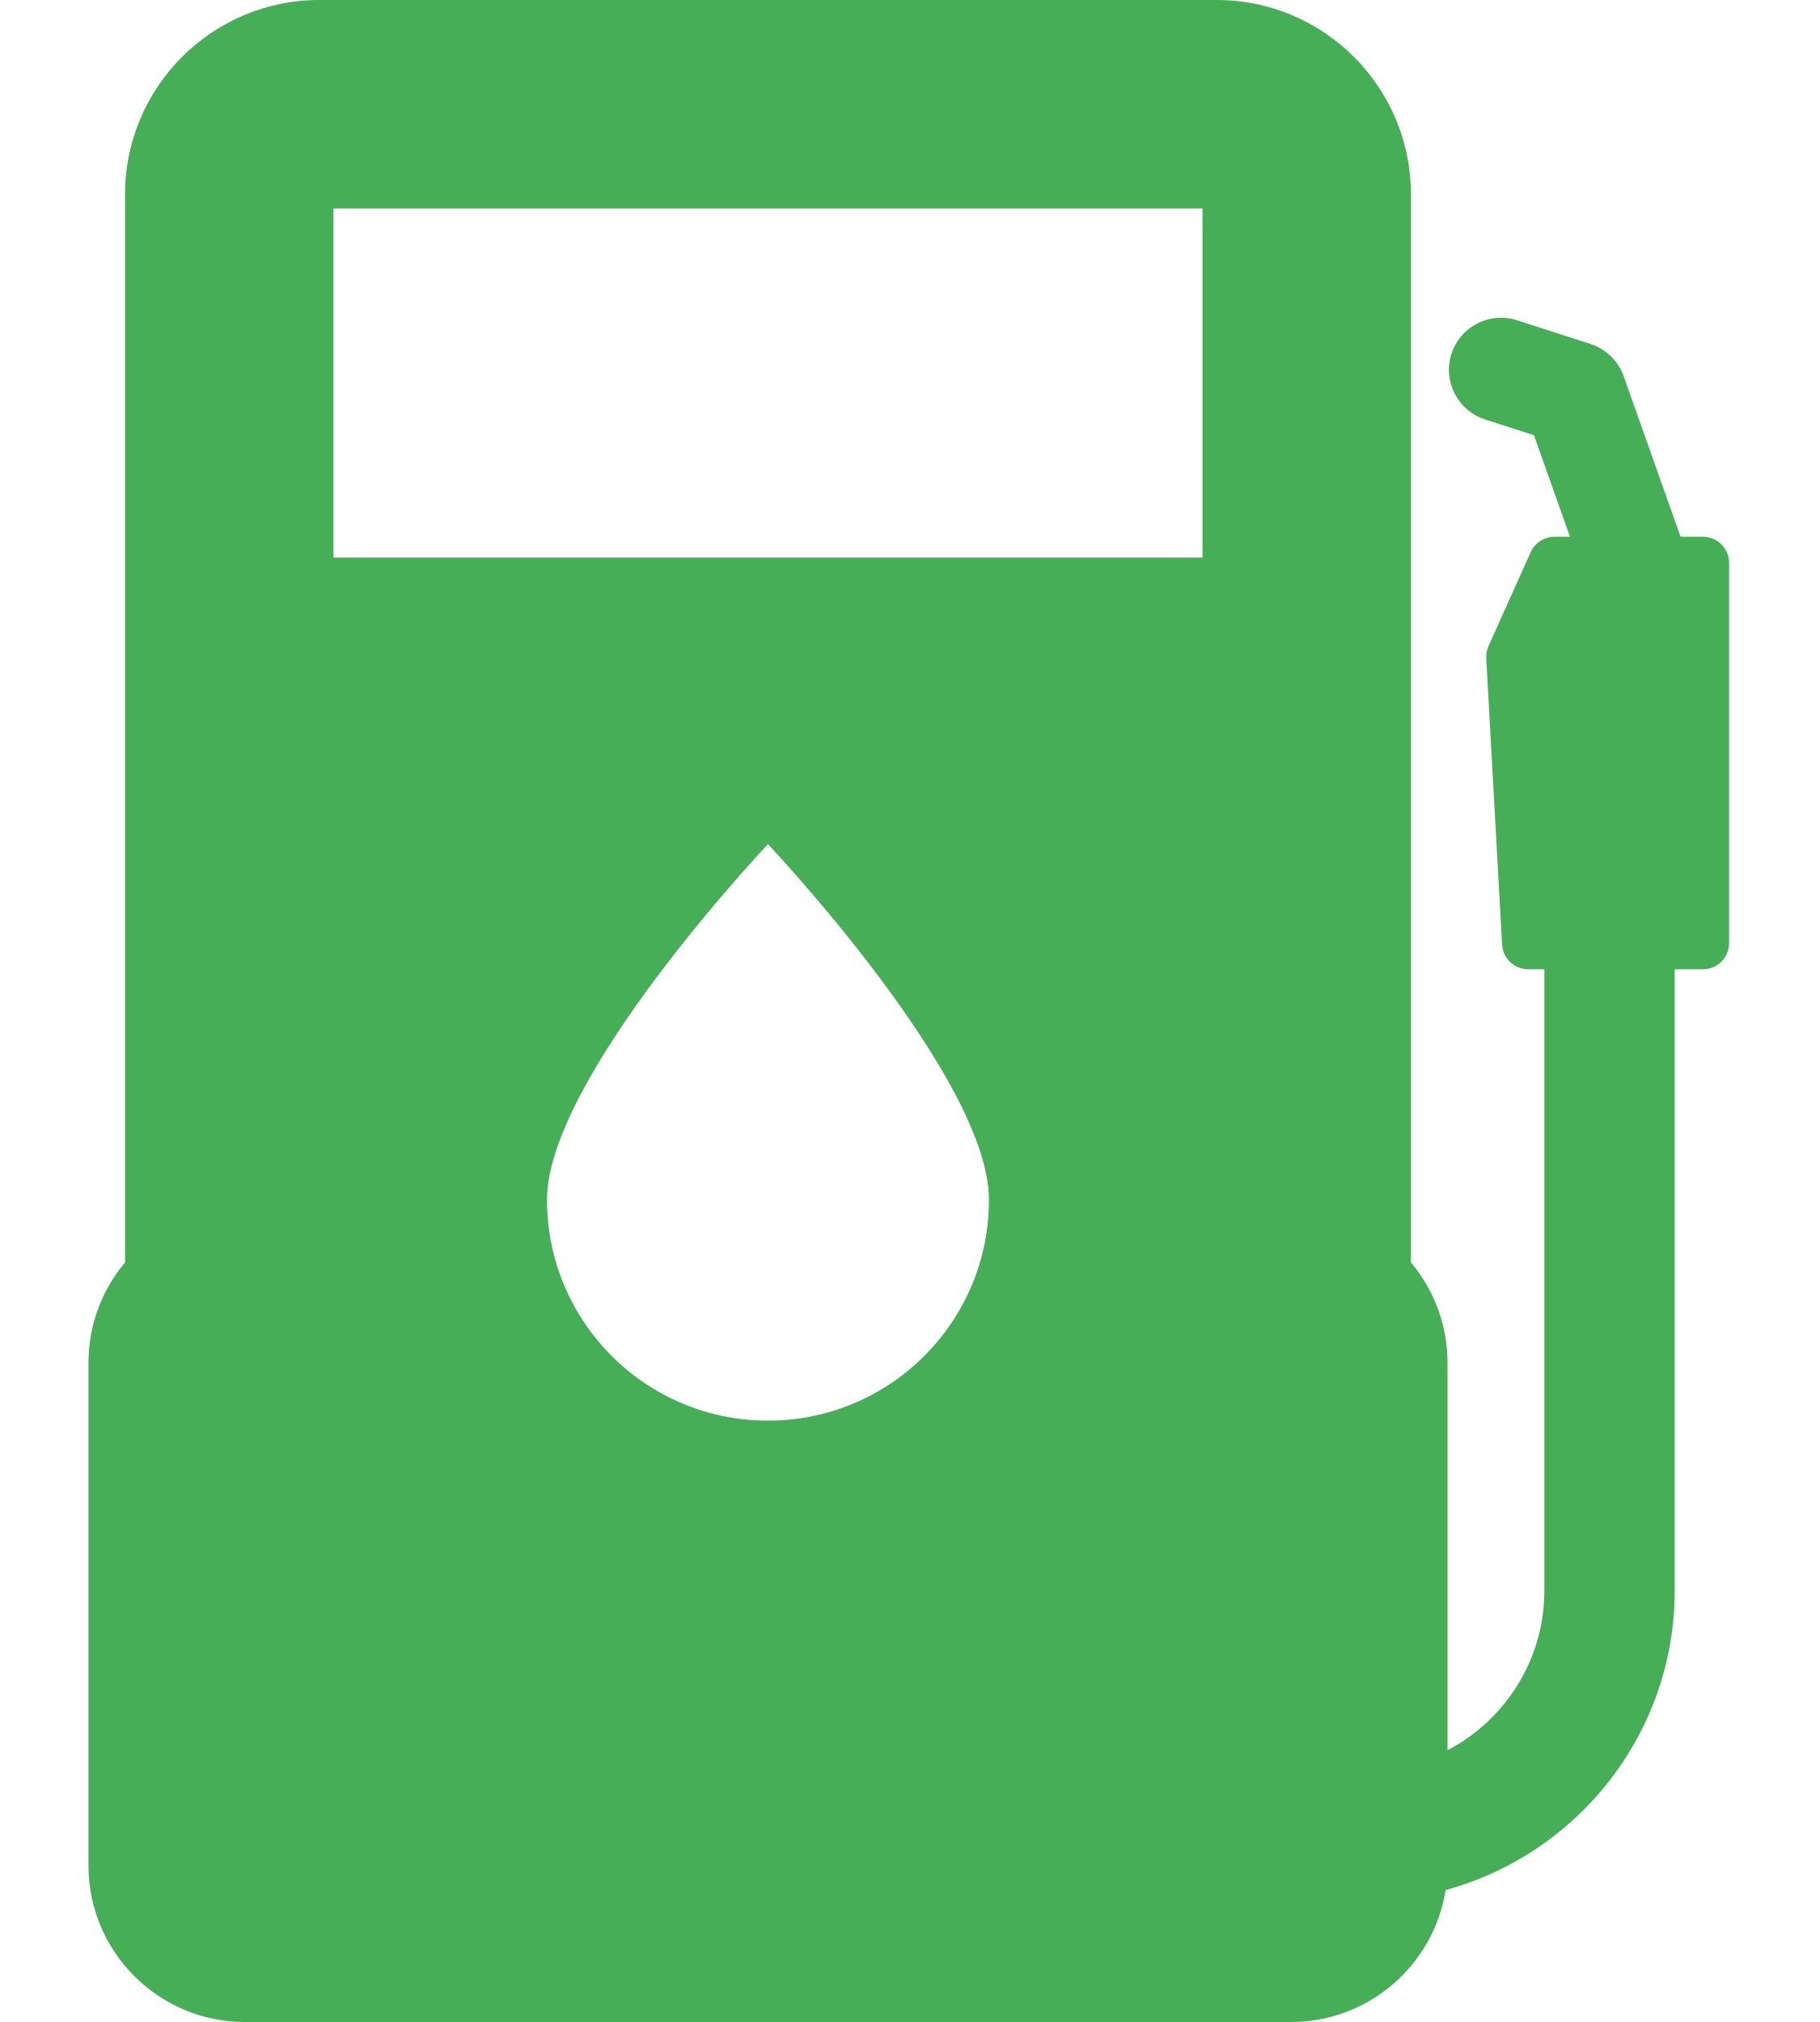
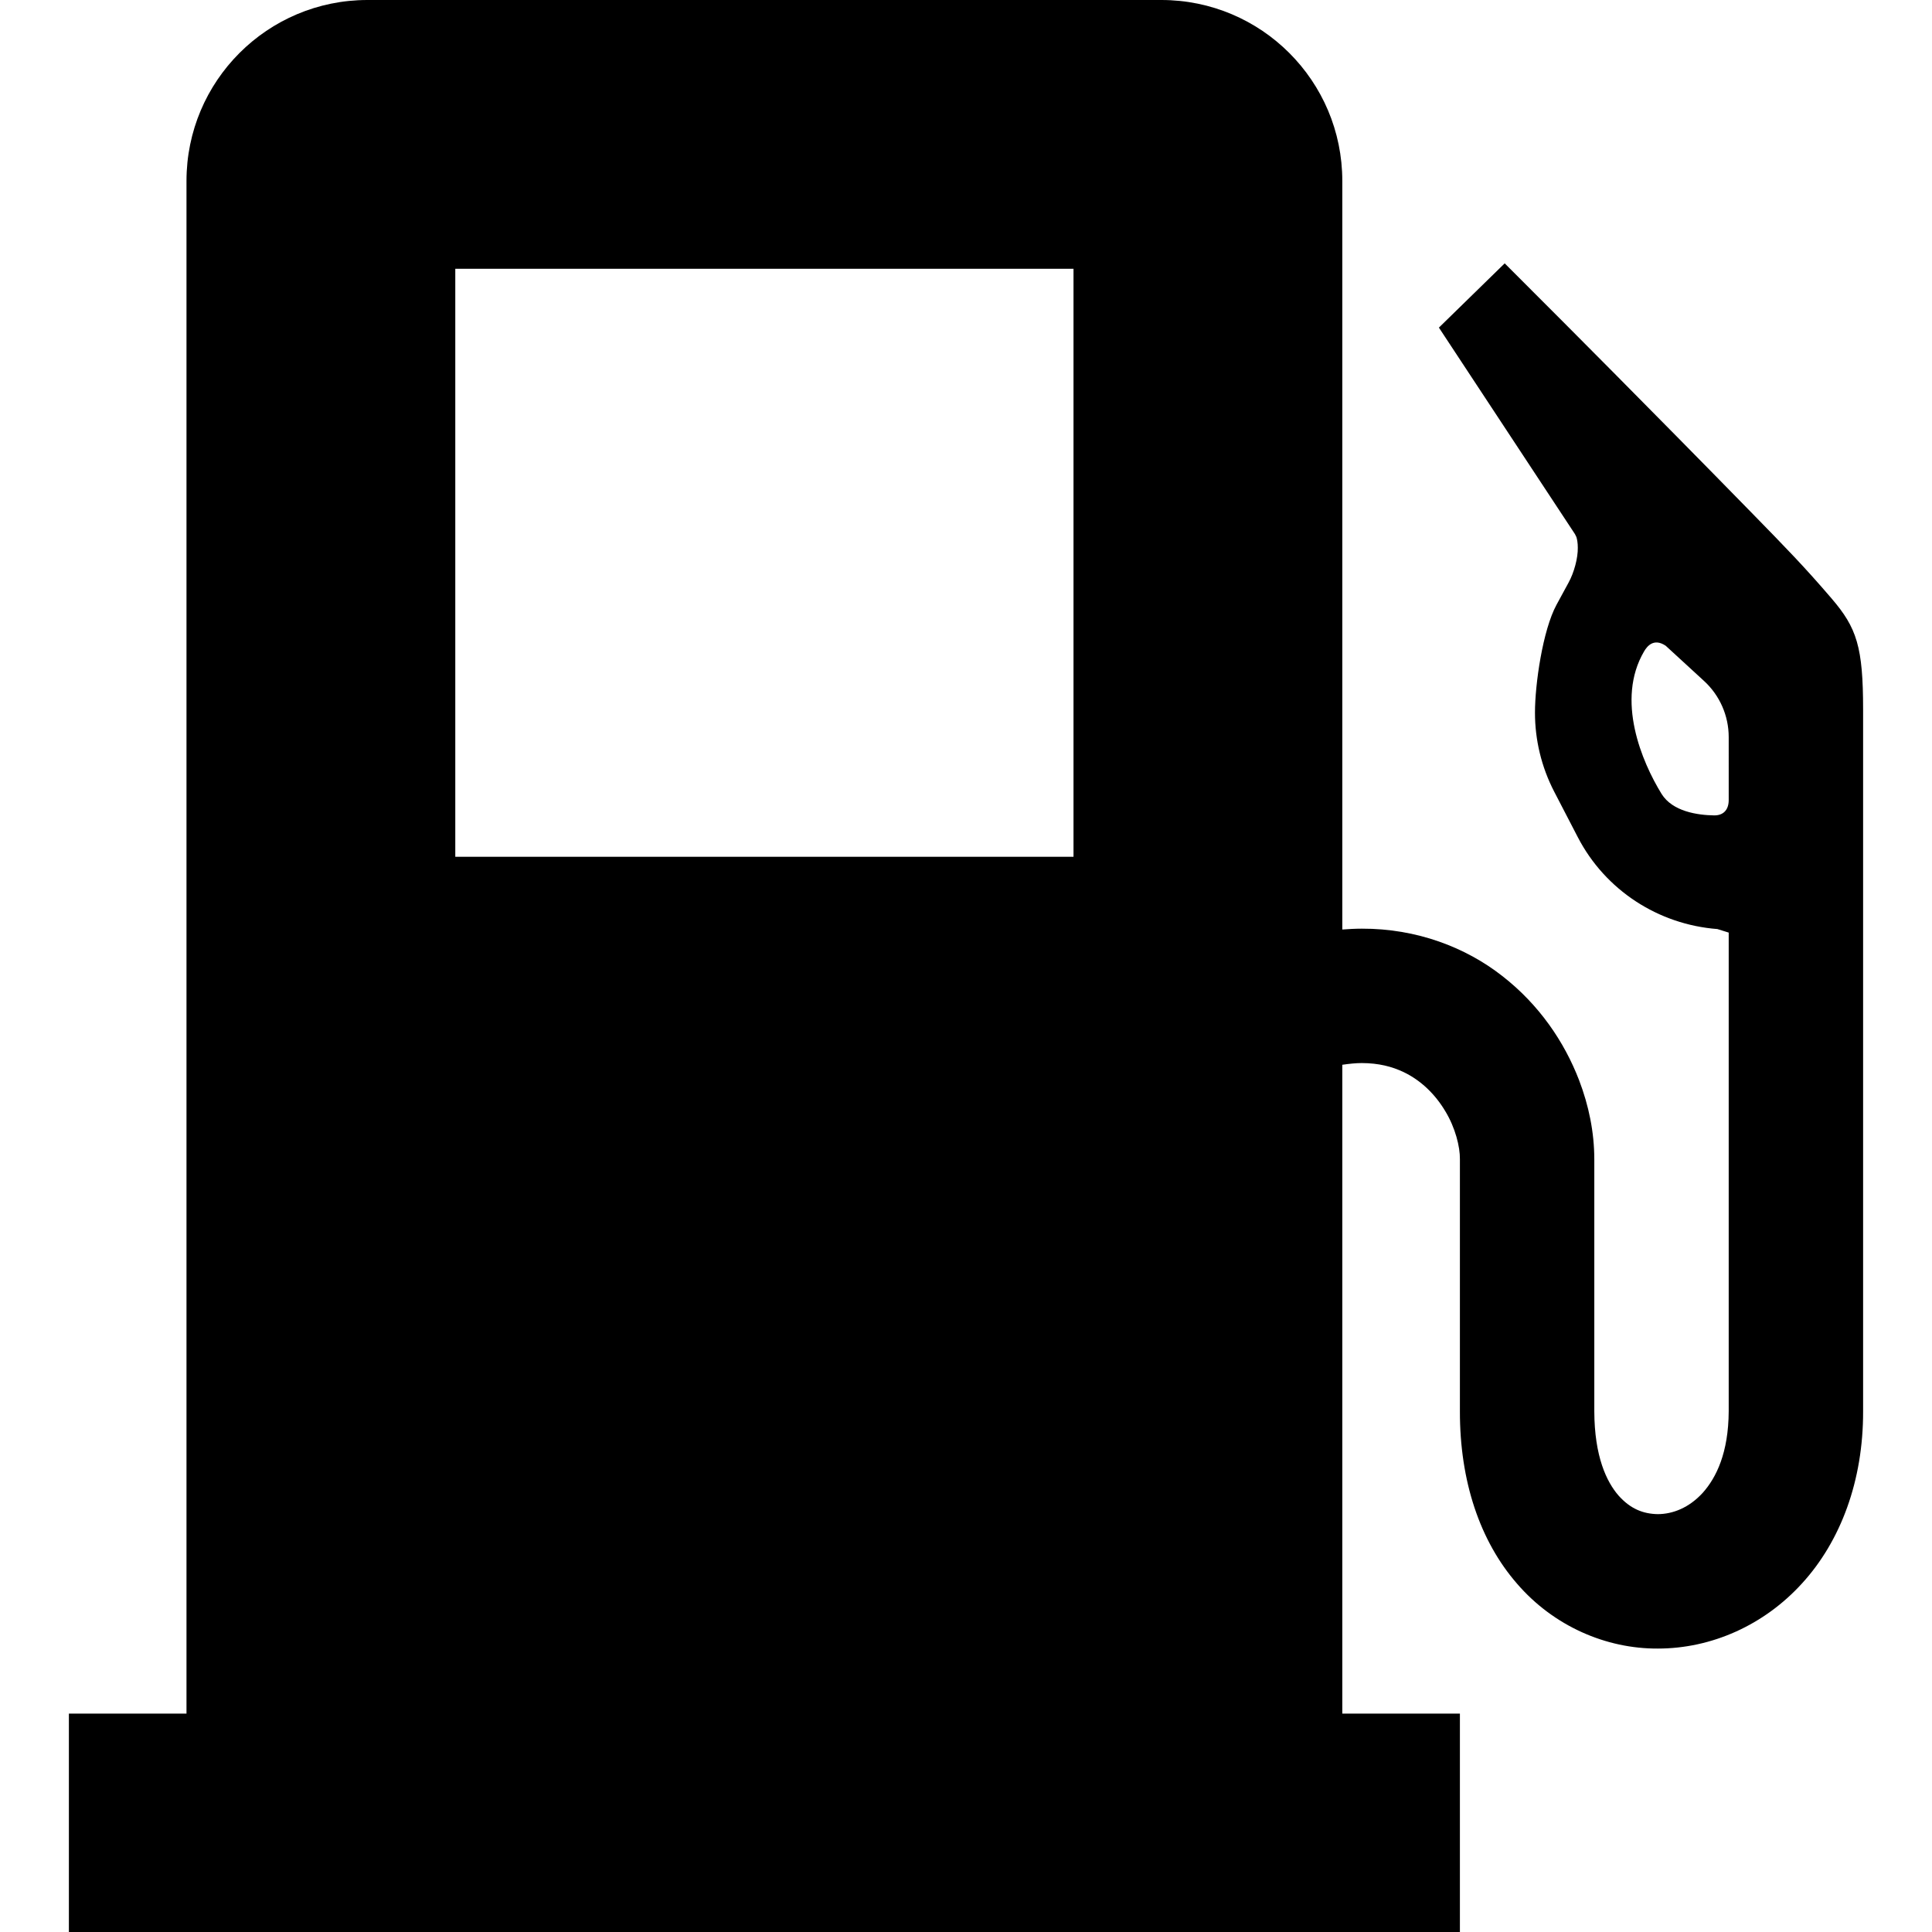
- <svg xmlns="http://www.w3.org/2000/svg" width="18" height="20" viewBox="0 0 18 20" fill="none">
-   <path d="M16.843 5.309H16.621L16.058 3.72C16.004 3.569 15.883 3.452 15.73 3.402L15.004 3.168C14.733 3.08 14.443 3.229 14.355 3.5C14.268 3.771 14.416 4.061 14.687 4.149L15.171 4.305L15.527 5.309H15.374C15.273 5.309 15.181 5.369 15.139 5.461L14.722 6.389C14.705 6.427 14.697 6.468 14.699 6.509L14.856 9.344C14.864 9.48 14.977 9.587 15.114 9.587H15.274V15.732C15.274 16.418 14.885 17.014 14.316 17.312V13.479C14.316 13.101 14.18 12.755 13.954 12.487V1.92C13.954 0.862 13.093 0 12.034 0H3.157C2.098 0 1.237 0.862 1.237 1.92V12.487C1.011 12.755 0.875 13.101 0.875 13.479V18.454C0.875 19.306 1.569 20 2.421 20H12.77C13.54 20 14.181 19.433 14.297 18.695C15.601 18.34 16.563 17.147 16.563 15.732V9.587H16.843C16.985 9.587 17.101 9.472 17.101 9.329V5.567C17.101 5.425 16.985 5.309 16.843 5.309ZM7.595 14.052C6.388 14.052 5.41 13.074 5.41 11.867C5.41 10.66 7.595 8.35 7.595 8.35C7.595 8.35 9.781 10.66 9.781 11.867C9.781 13.074 8.802 14.052 7.595 14.052ZM11.893 5.515H3.298V2.062H11.893V5.515V5.515Z" fill="#47AE58" />
+ <svg xmlns="http://www.w3.org/2000/svg" height="800px" width="800px" version="1.1" id="_x32_" viewBox="0 0 512 512" xml:space="preserve">
+   <style type="text/css">
+ 	.st0{fill:#000000;}
+ </style>
+   <g>
+     <path class="st0" d="M485.395,158.609c-7.296-8.514-12.122-13.426-20.826-22.348c-27.93-28.573-53.191-53.843-53.218-53.869   l-12.591-12.6l-17.435,17.026l36.061,54.731l0.374,0.765c0.191,0.591,0.374,1.566,0.374,2.826c0.052,2.704-0.974,6.609-2.479,9.313   l-3.165,5.826c-3.661,6.756-5.713,21.113-5.705,28.574c-0.008,7.182,1.696,14.4,5.114,20.982l6.235,12.026   c7.295,14.07,21.347,23.148,36.991,24.348l3,0.939c0,39.574,0,88.904,0,126.835c-0.052,11.043-3.296,17.617-6.888,21.635   c-3.652,3.991-7.965,5.634-11.913,5.644c-3.826-0.07-7.217-1.348-10.417-4.948c-3.13-3.617-6.365-10.295-6.4-22.33   c0-35.618,0-44.522,0-66.783c-0.009-7.113-1.436-14.156-4.044-20.974c-3.93-10.191-10.601-20-20.348-27.582   c-9.678-7.583-22.678-12.592-37.226-12.539c-1.704,0-3.425,0.096-5.164,0.226V47.956C355.726,21.469,334.256,0,307.769,0H97.378   C70.891,0,49.422,21.469,49.422,47.956v406.166H18.256V512h368.634v-57.878h-31.165V282.174c1.843-0.27,3.6-0.452,5.164-0.452   c4.496,0.017,8.01,0.93,11.096,2.4c4.592,2.192,8.374,5.896,11.026,10.348c2.67,4.382,3.922,9.461,3.879,12.73   c0,22.261,0,31.165,0,66.783c-0.035,18.556,5.312,34.417,15.13,45.695c9.739,11.305,23.66,17.279,37.304,17.209   c14.183,0.008,28.174-6.165,38.296-17.339c10.174-11.165,16.174-27.148,16.122-45.565c0-57.878,0-150.261,0-185.878   C493.743,171.409,492.074,166.4,485.395,158.609z M284.491,227.061H120.656V71.235h163.834V227.061z M458.126,212.009   c0,2.808-1.609,4.122-3.896,4.078c-4.304-0.07-11.009-1-13.913-5.722c-5.191-8.435-12.183-24.87-4.609-37.756   c0.808-1.374,2.574-3.583,5.722-1.478l10.13,9.304c4.182,3.826,6.565,9.226,6.565,14.895   C458.126,195.33,458.126,209.2,458.126,212.009z" />
+   </g>
</svg>
